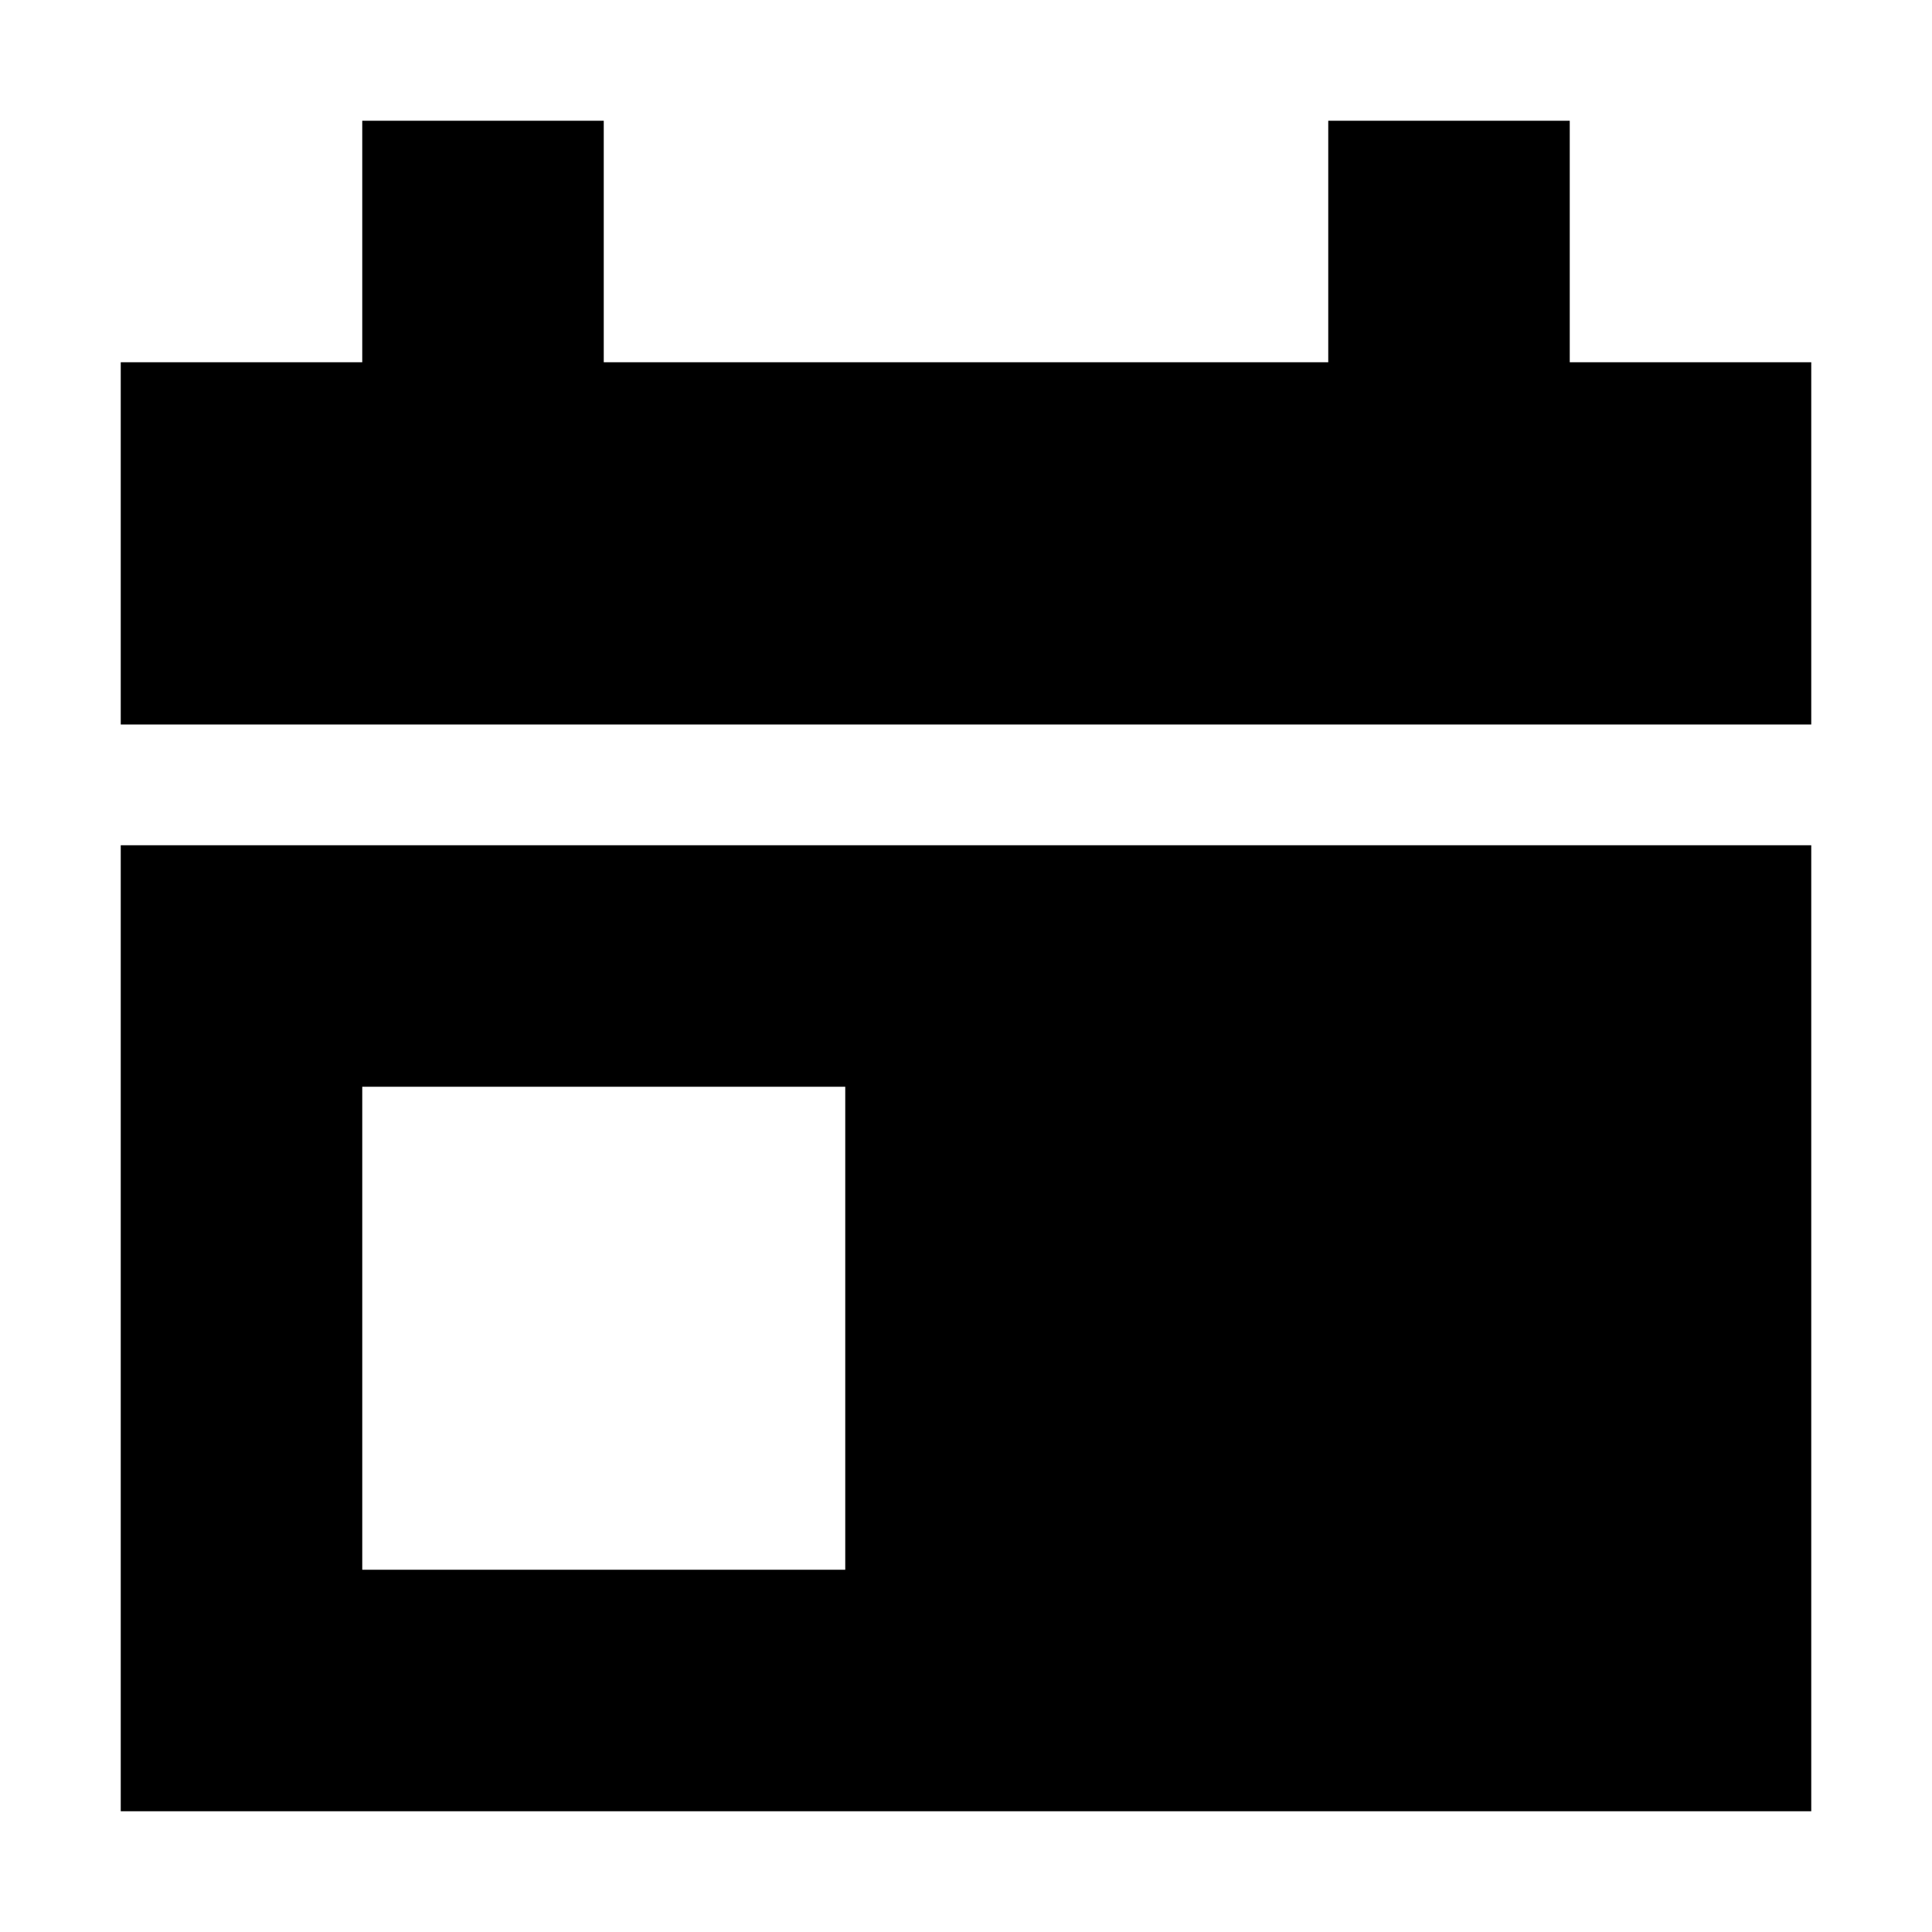
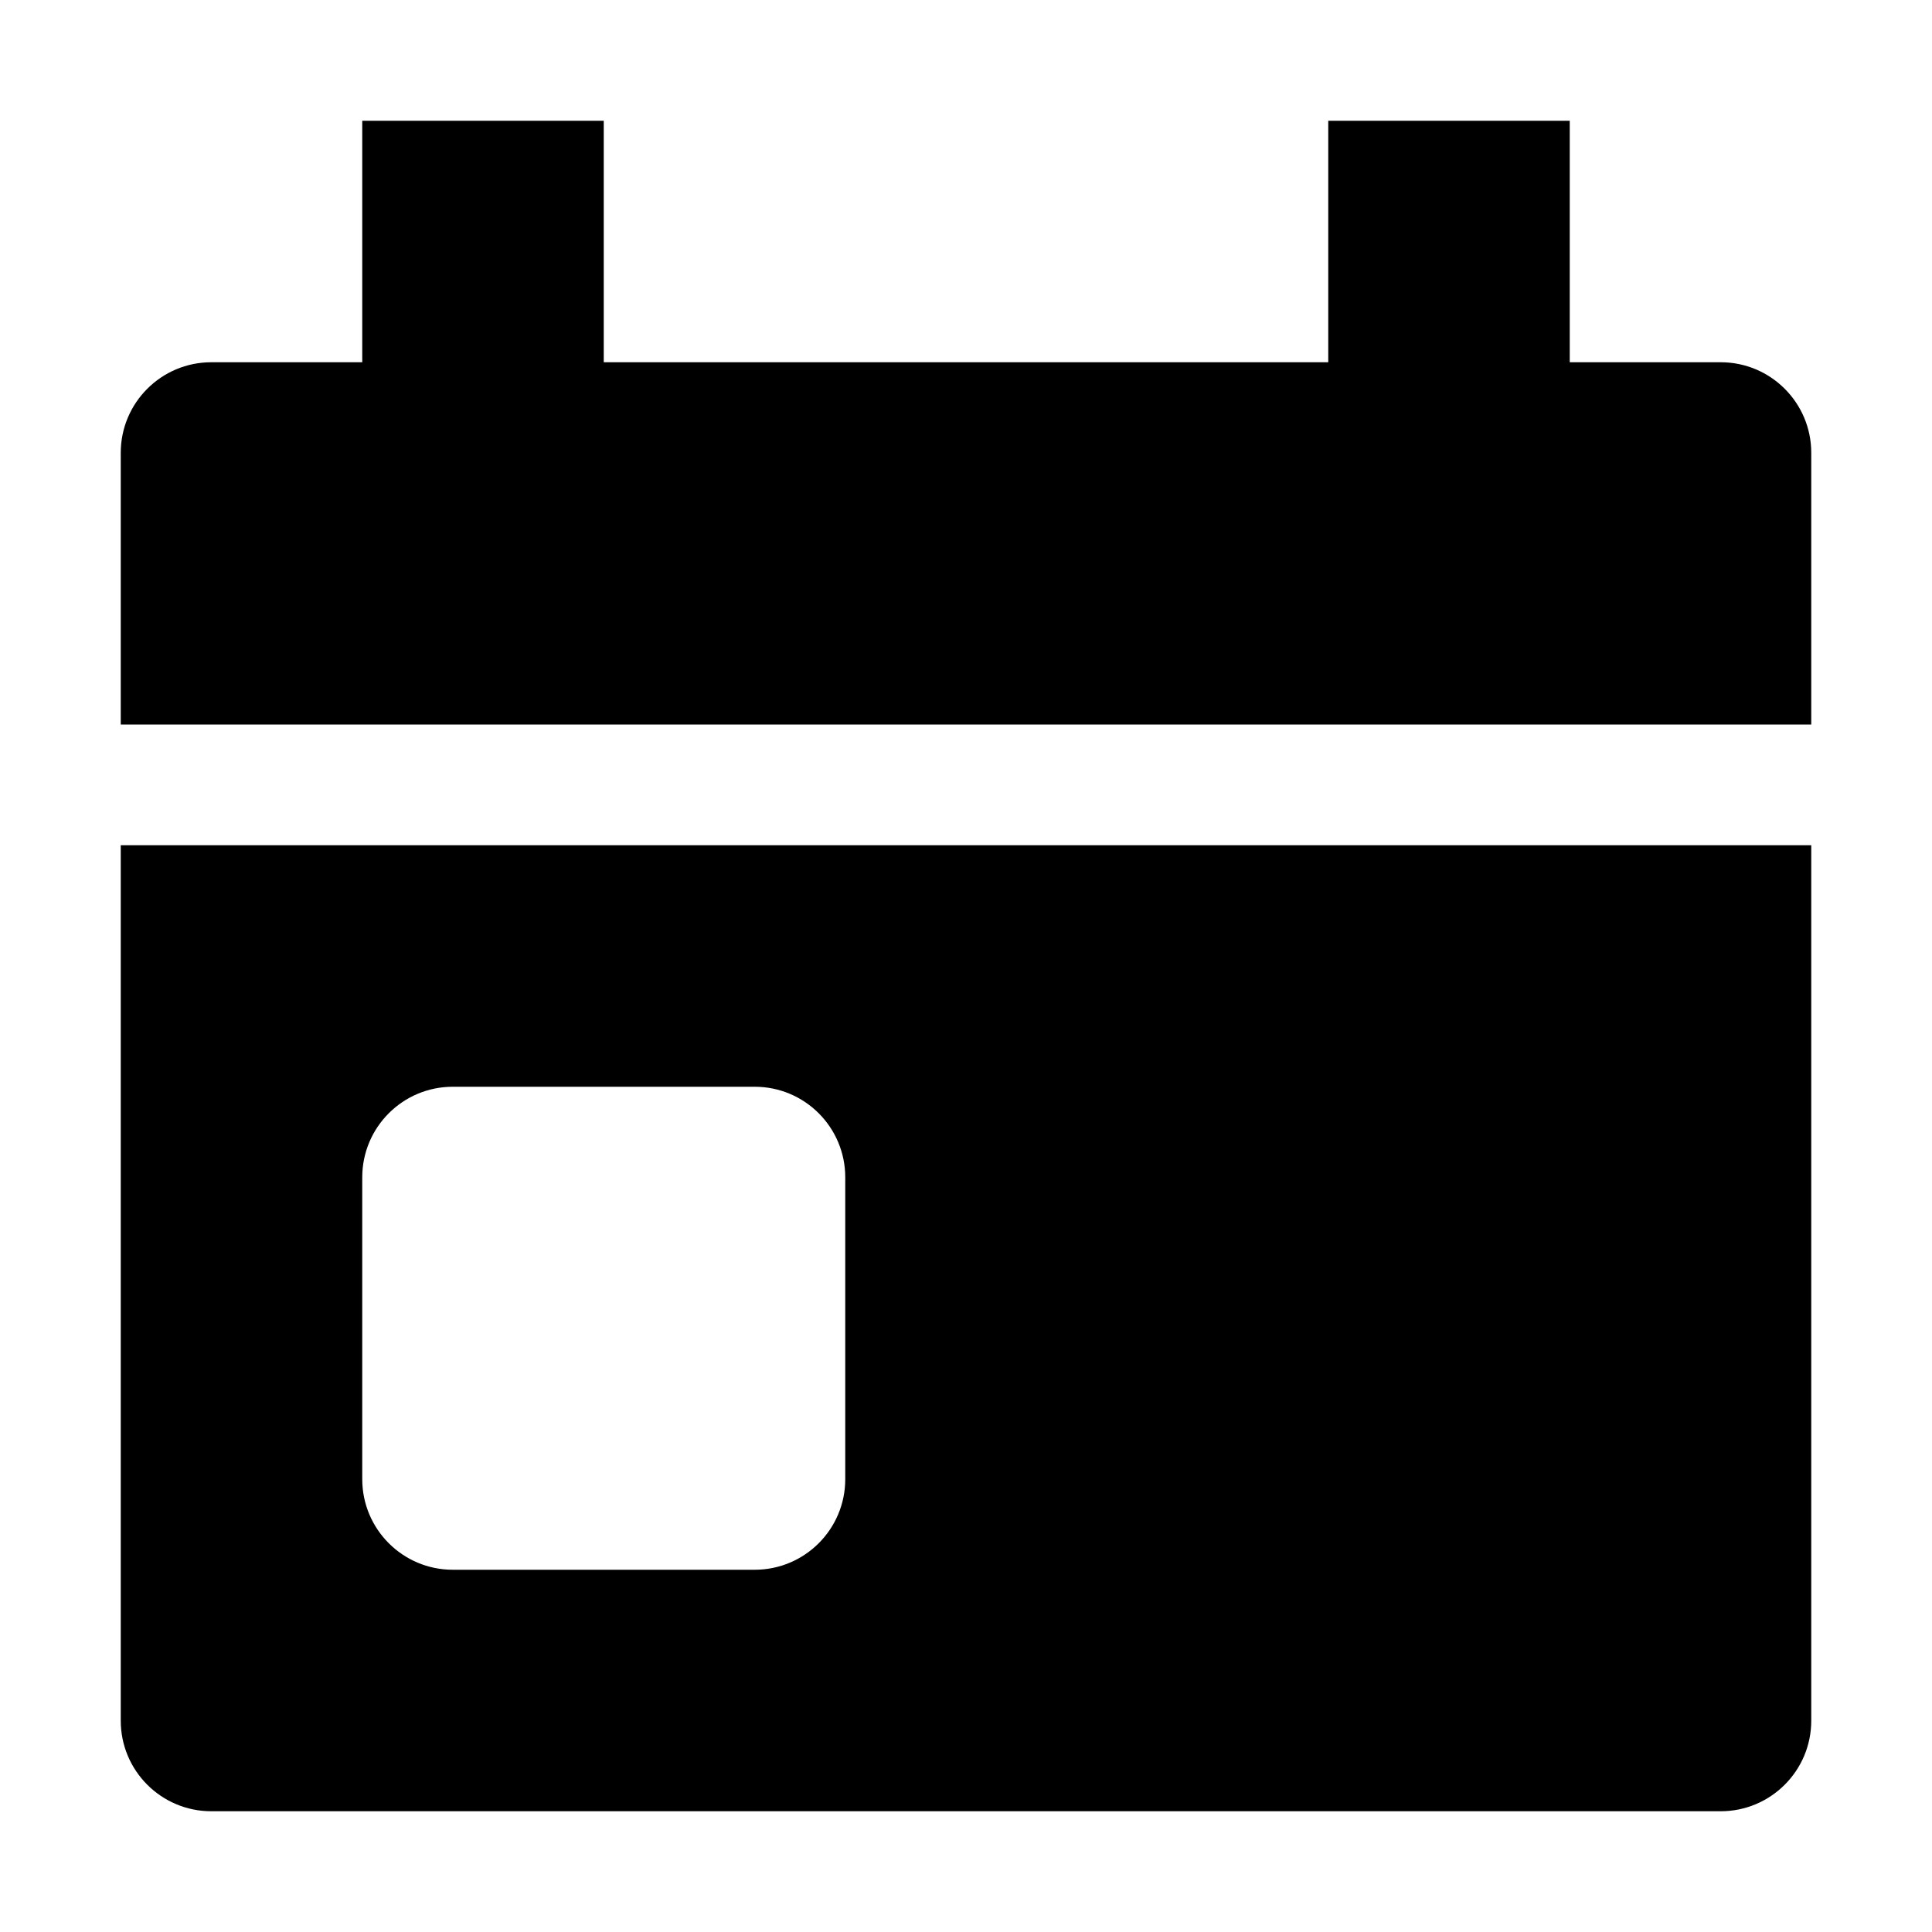
<svg xmlns="http://www.w3.org/2000/svg" width="16" height="16" viewBox="0 0 16 16">
-   <path fill-rule="evenodd" clip-rule="evenodd" d="M3 3H1v3h14V3h-2V1h-2v2H5V1H3v2ZM1 7h14v8H1V7Zm2 6V9h4v4H3Z" fill="currentColor" />
+   <path fill-rule="evenodd" clip-rule="evenodd" d="M1.75 3a.75.75 0 0 0-.75.75V6h14V3.75a.75.75 0 0 0-.75-.75H13V1h-2v2H5V1H3v2H1.75ZM1 7h14v7.25a.75.75 0 0 1-.75.75H1.75a.75.75 0 0 1-.75-.75V7Zm2 2.75A.75.75 0 0 1 3.75 9h2.5a.75.75 0 0 1 .75.75v2.5a.75.75 0 0 1-.75.75h-2.5a.75.75 0 0 1-.75-.75v-2.5Z" fill="currentColor" />
</svg>
